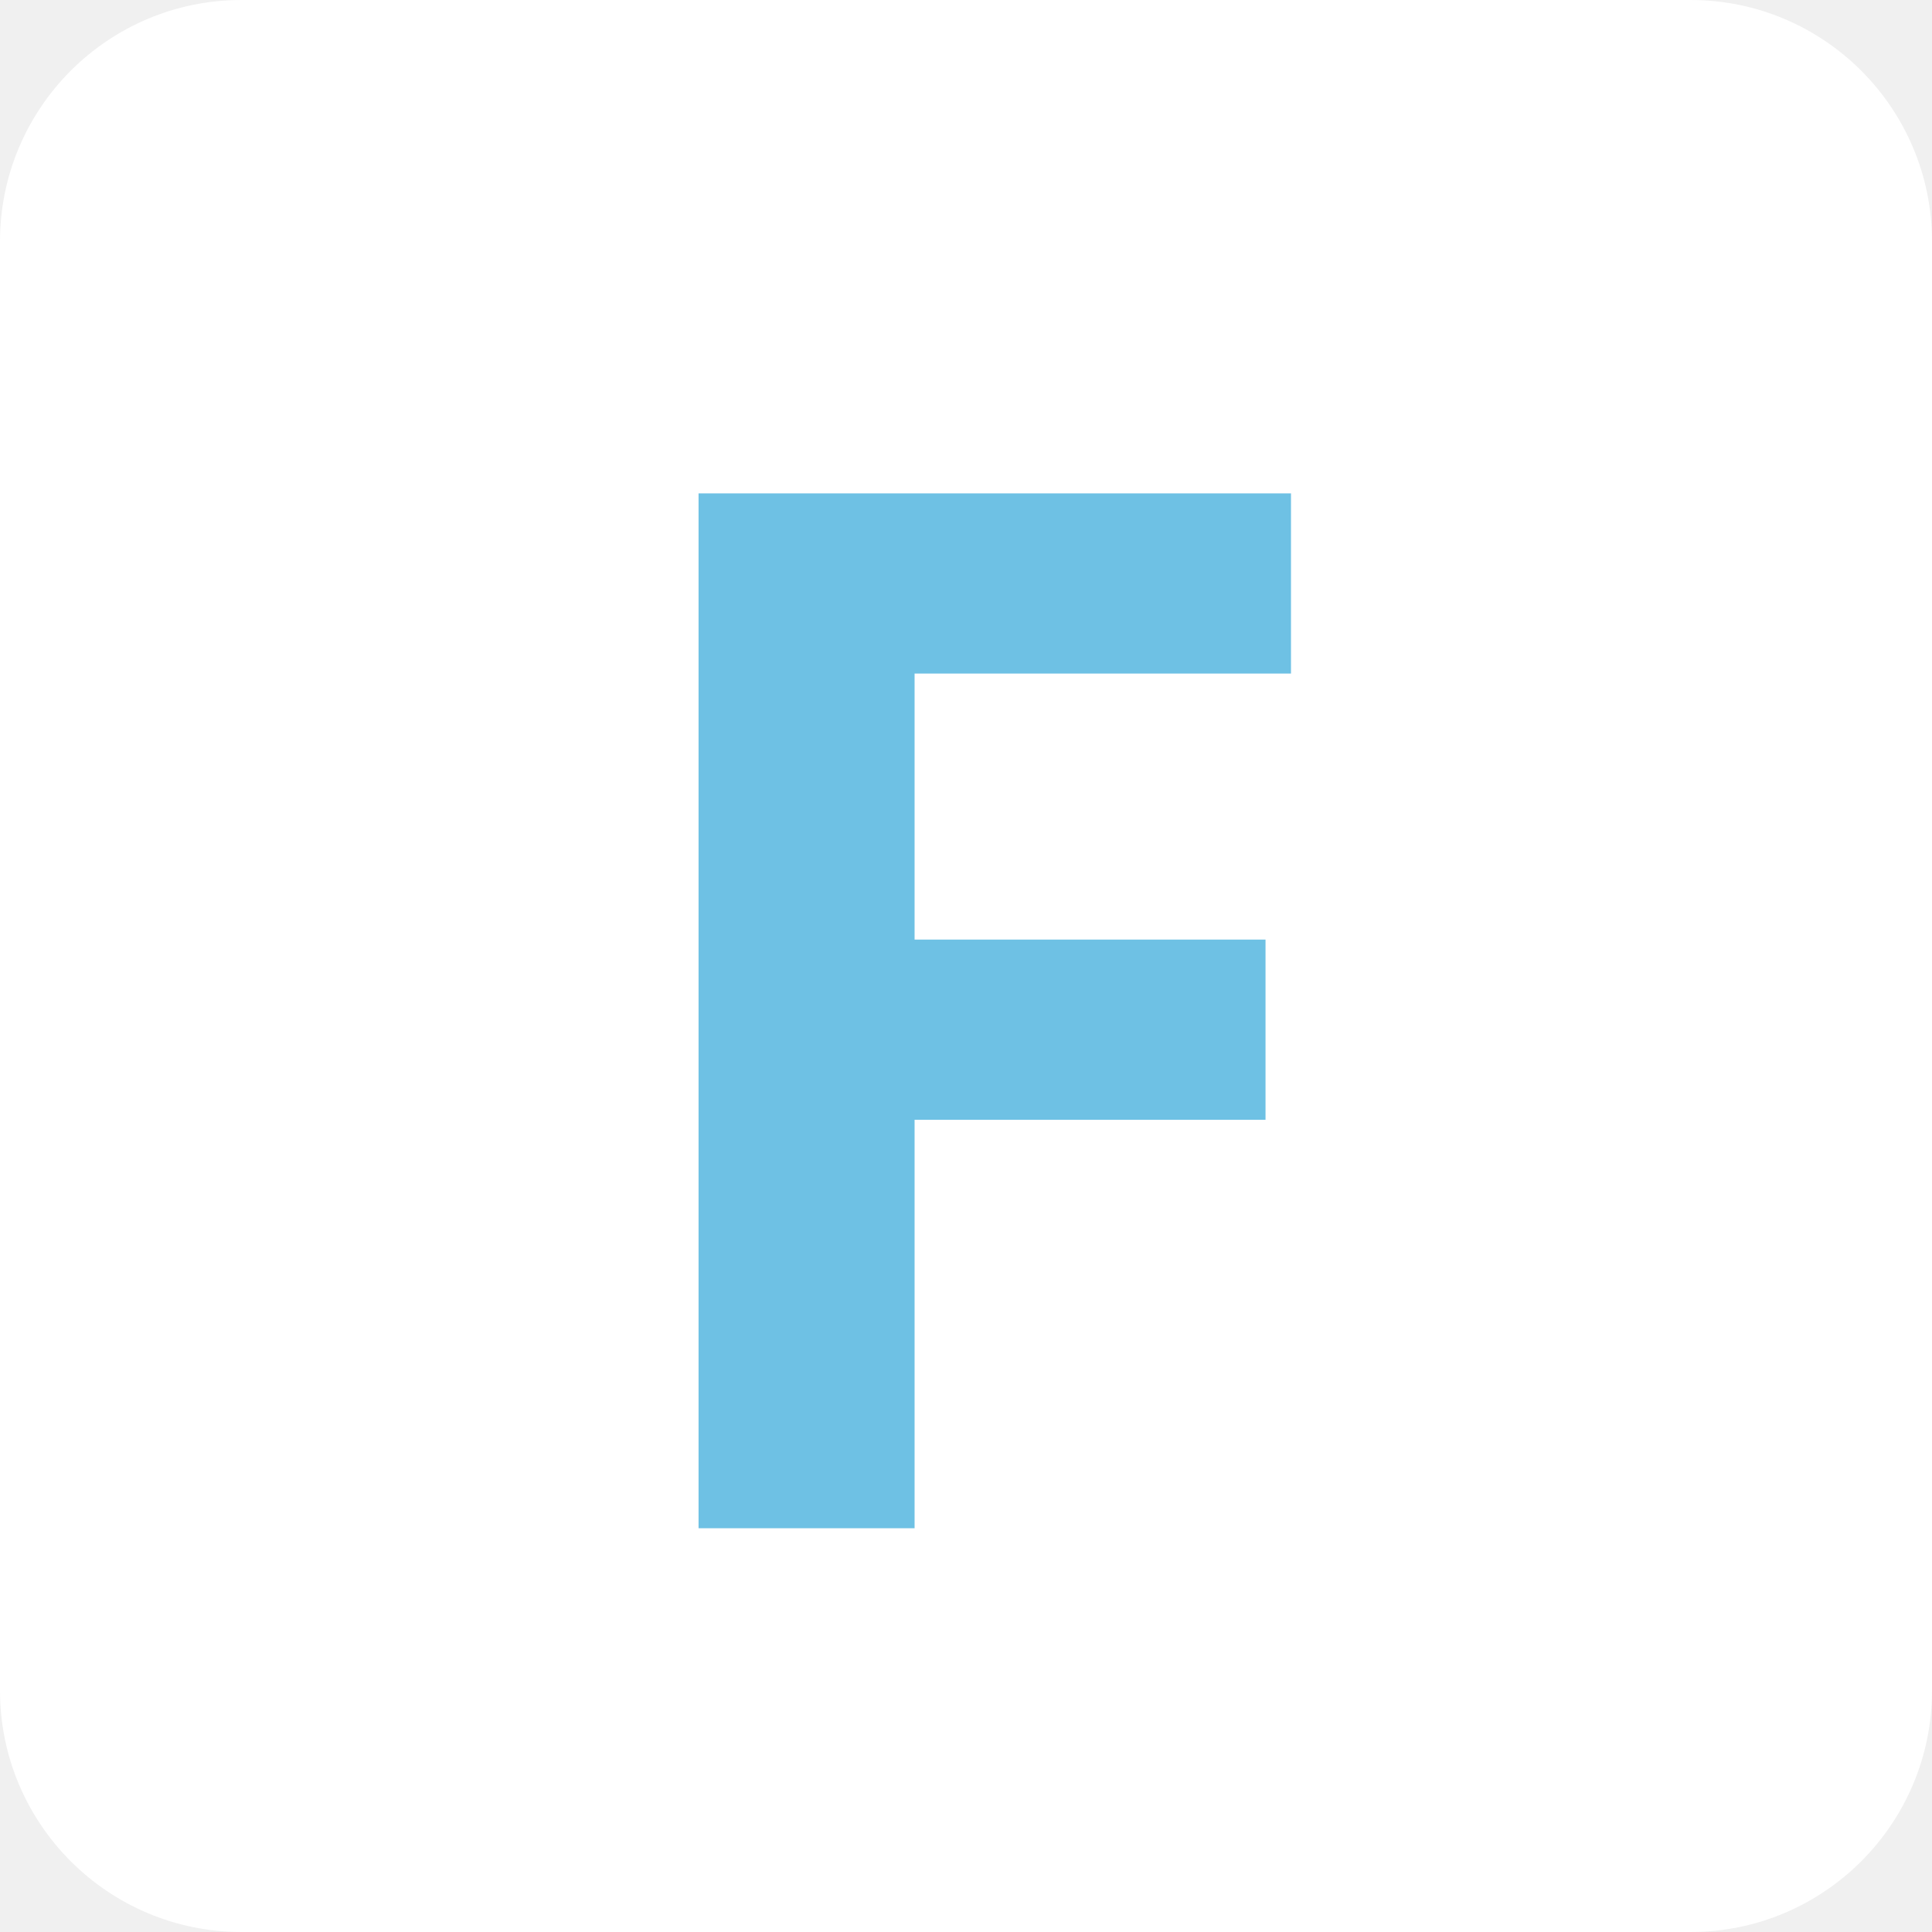
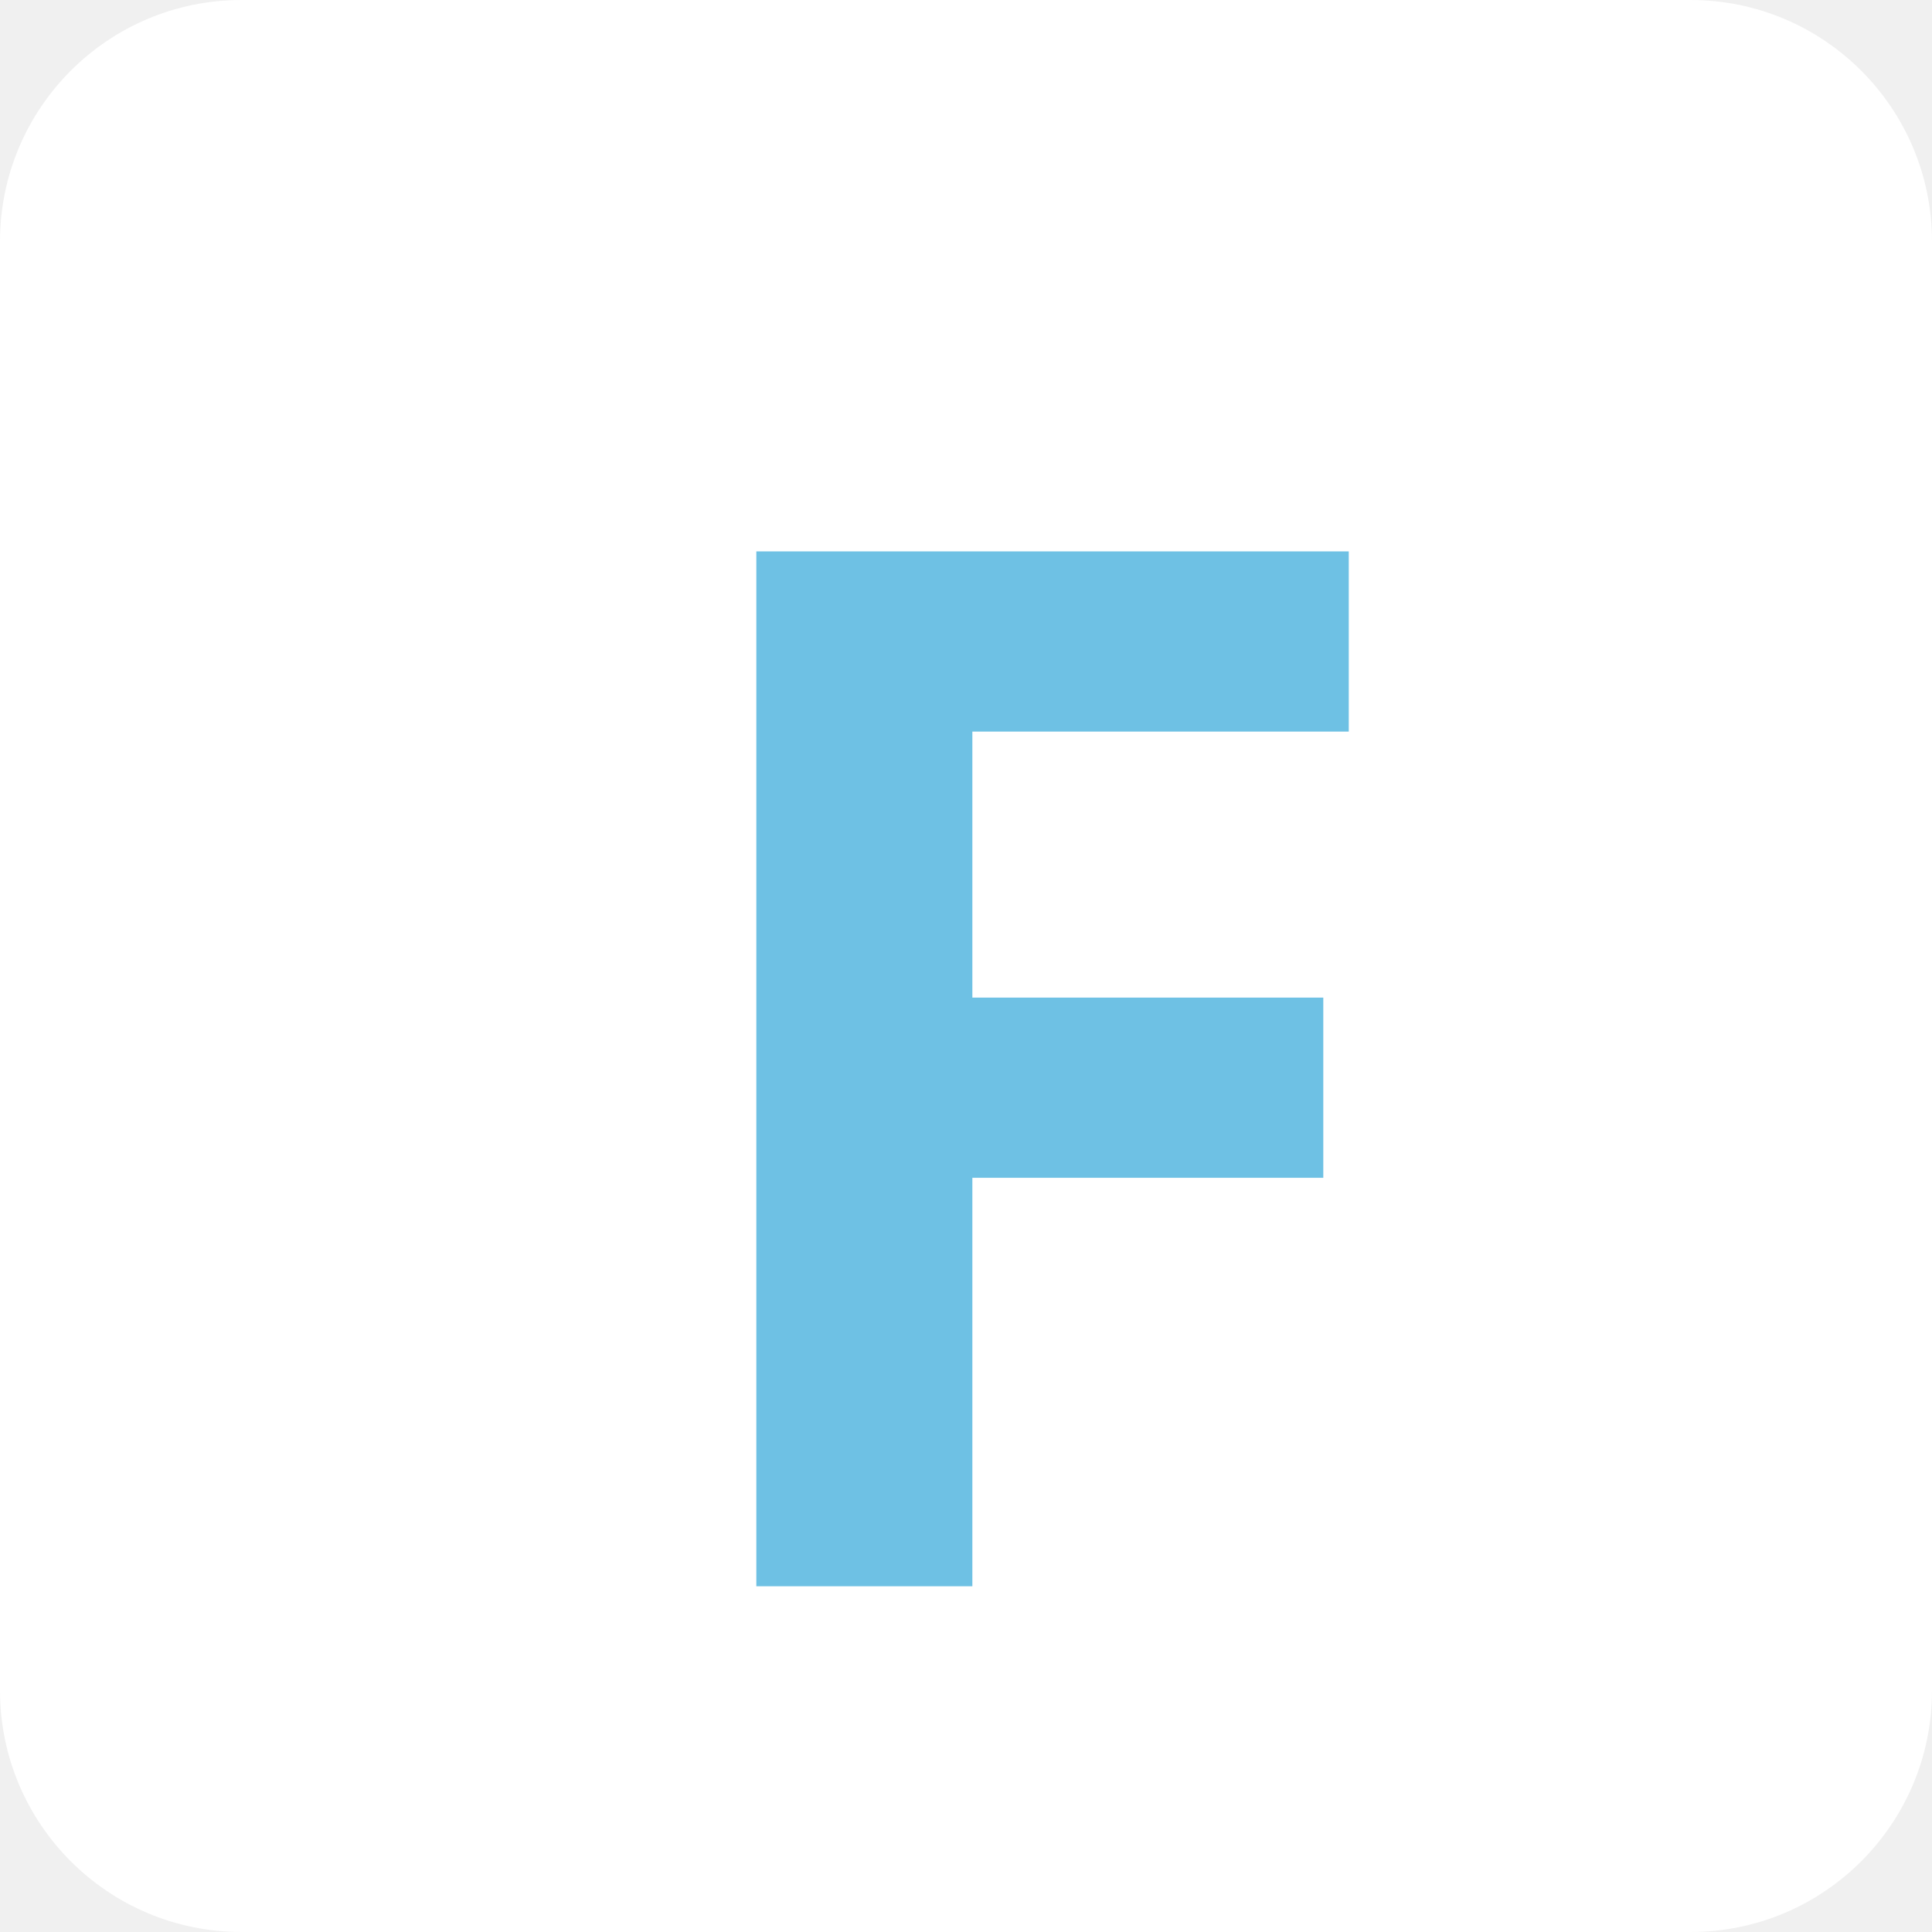
<svg xmlns="http://www.w3.org/2000/svg" viewBox="0 0 32 32">
  <rect width="32" height="32" rx="4" fill="#ffffff" />
-   <text x="50%" y="50%" dominant-baseline="central" text-anchor="middle" font-family="'Oswald', 'Arial Black', sans-serif" font-weight="700" font-size="24" fill="#6EC1E4">F</text>
+   <text x="53%" y="53%" dominant-baseline="central" text-anchor="middle" font-family="'Oswald', 'Arial Black', sans-serif" font-weight="700" font-size="24" fill="#6EC1E4">F</text>
</svg>
